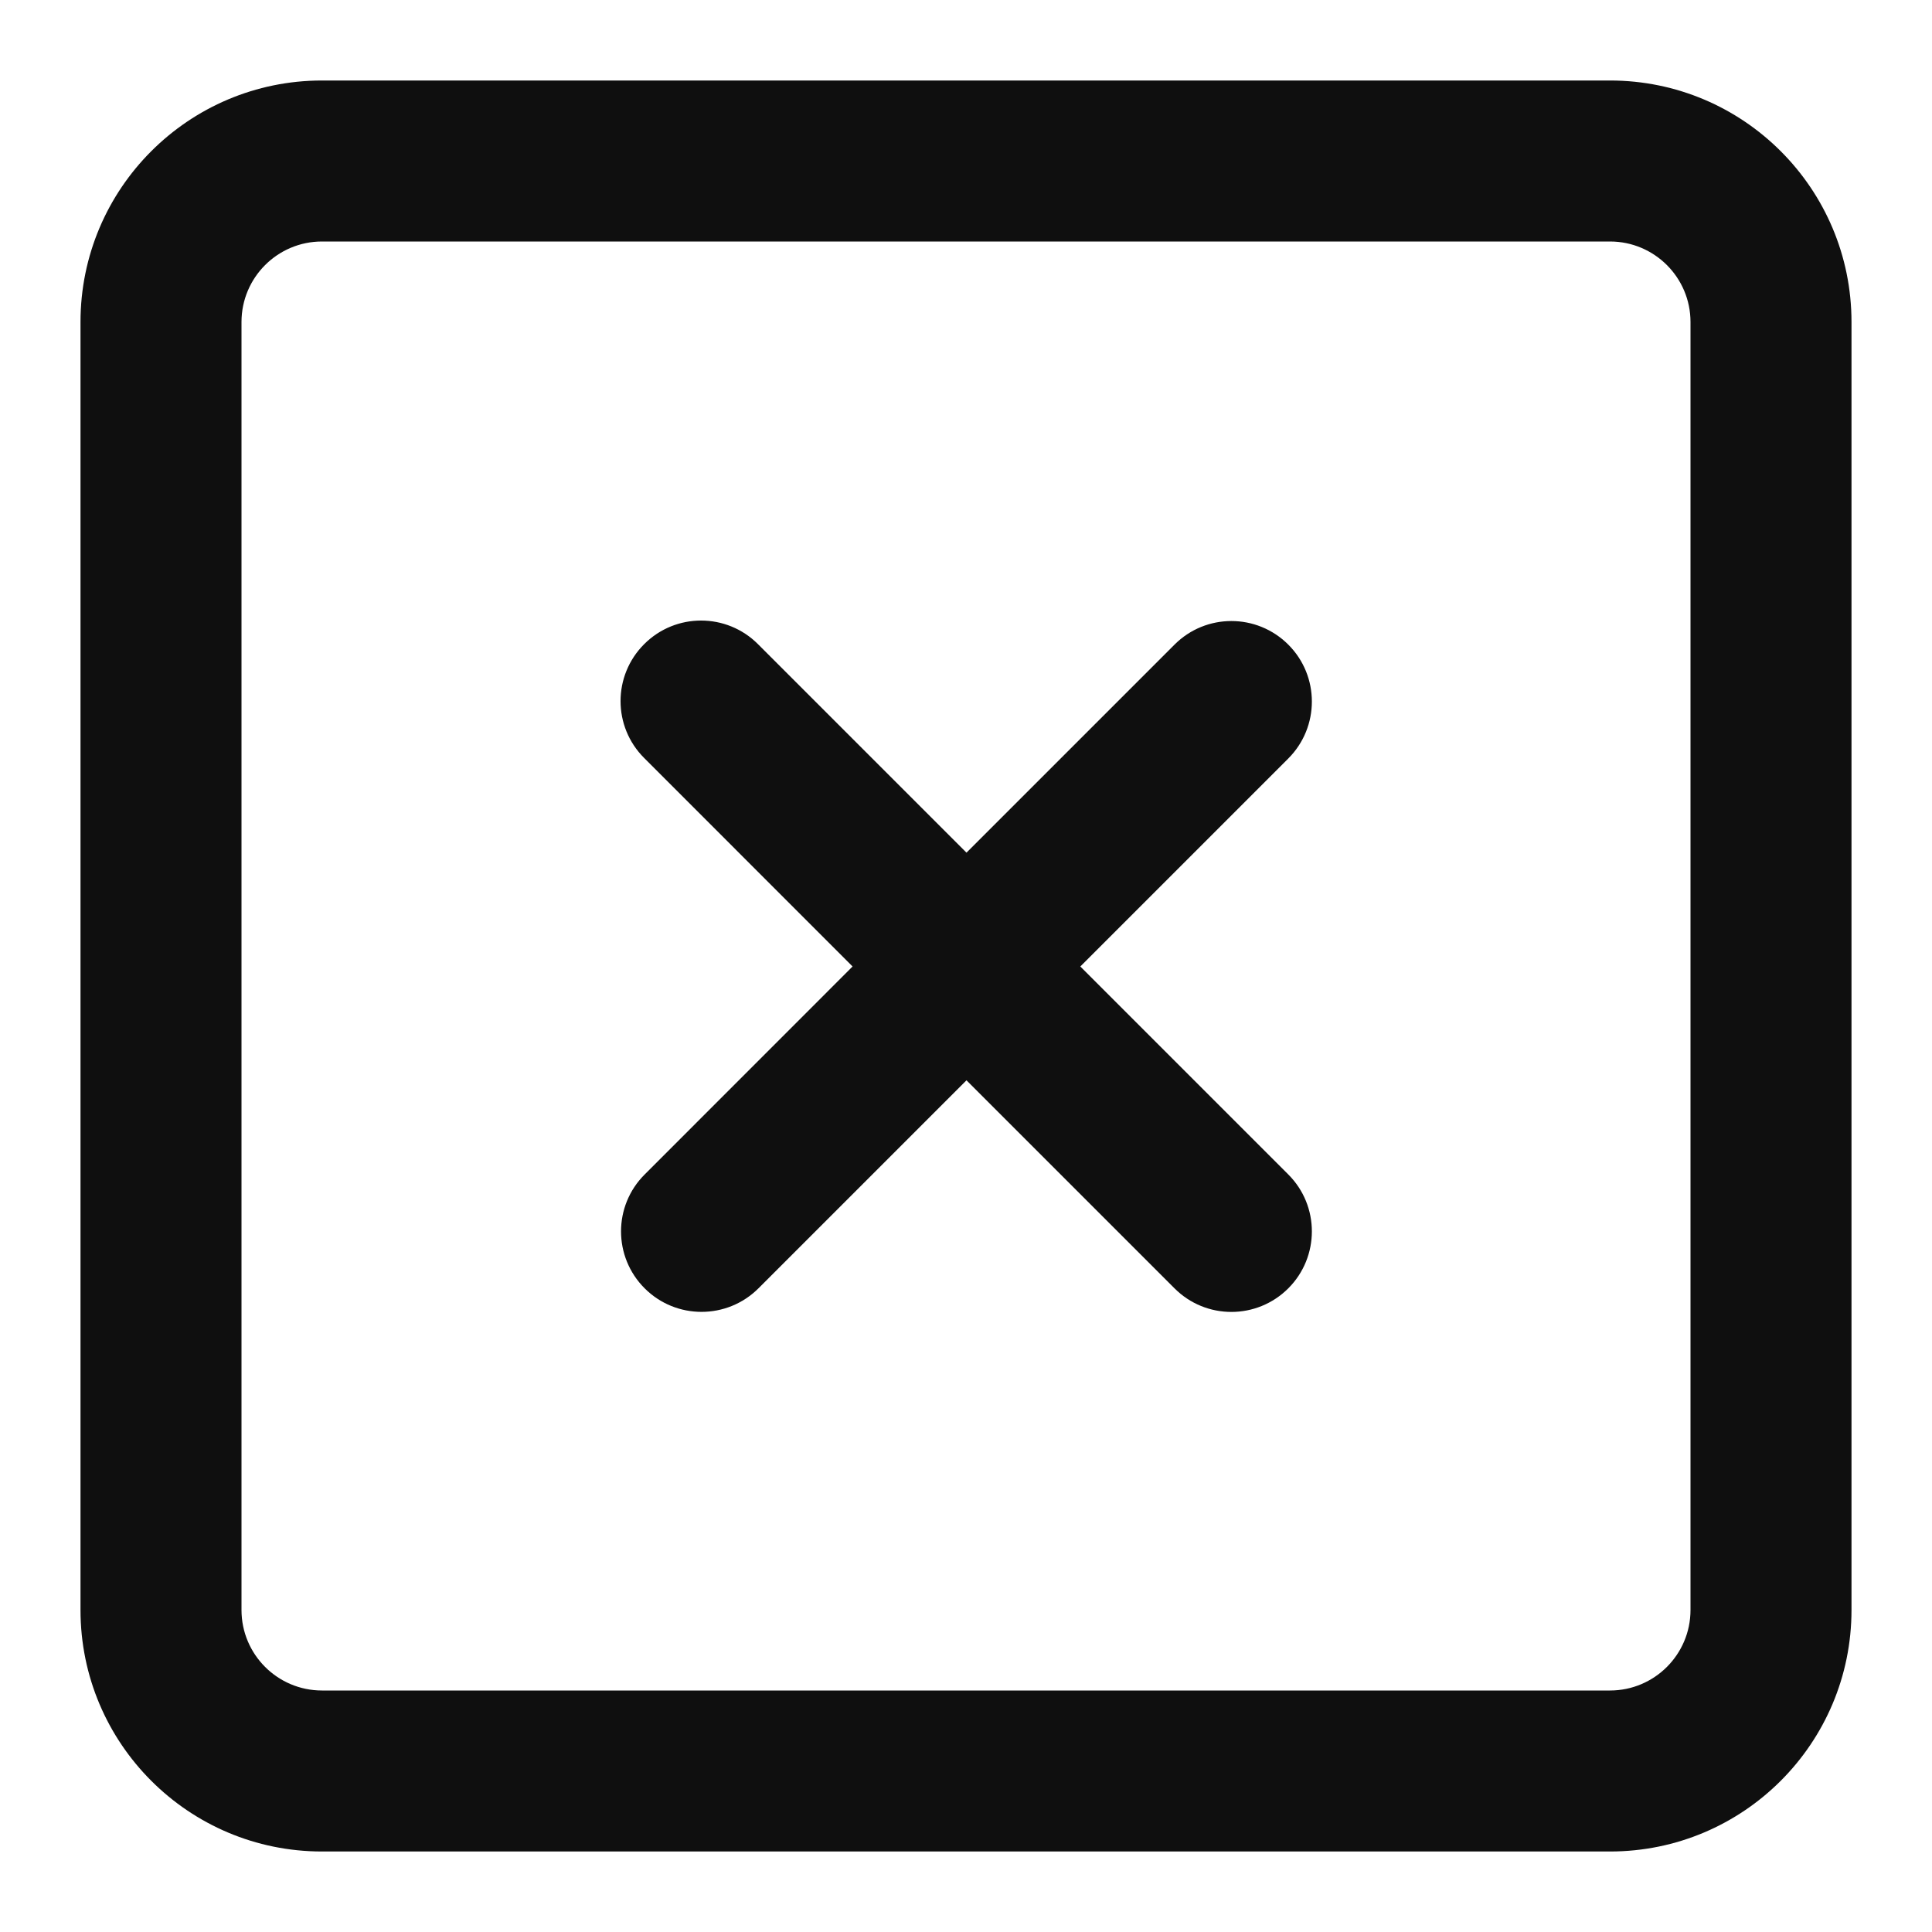
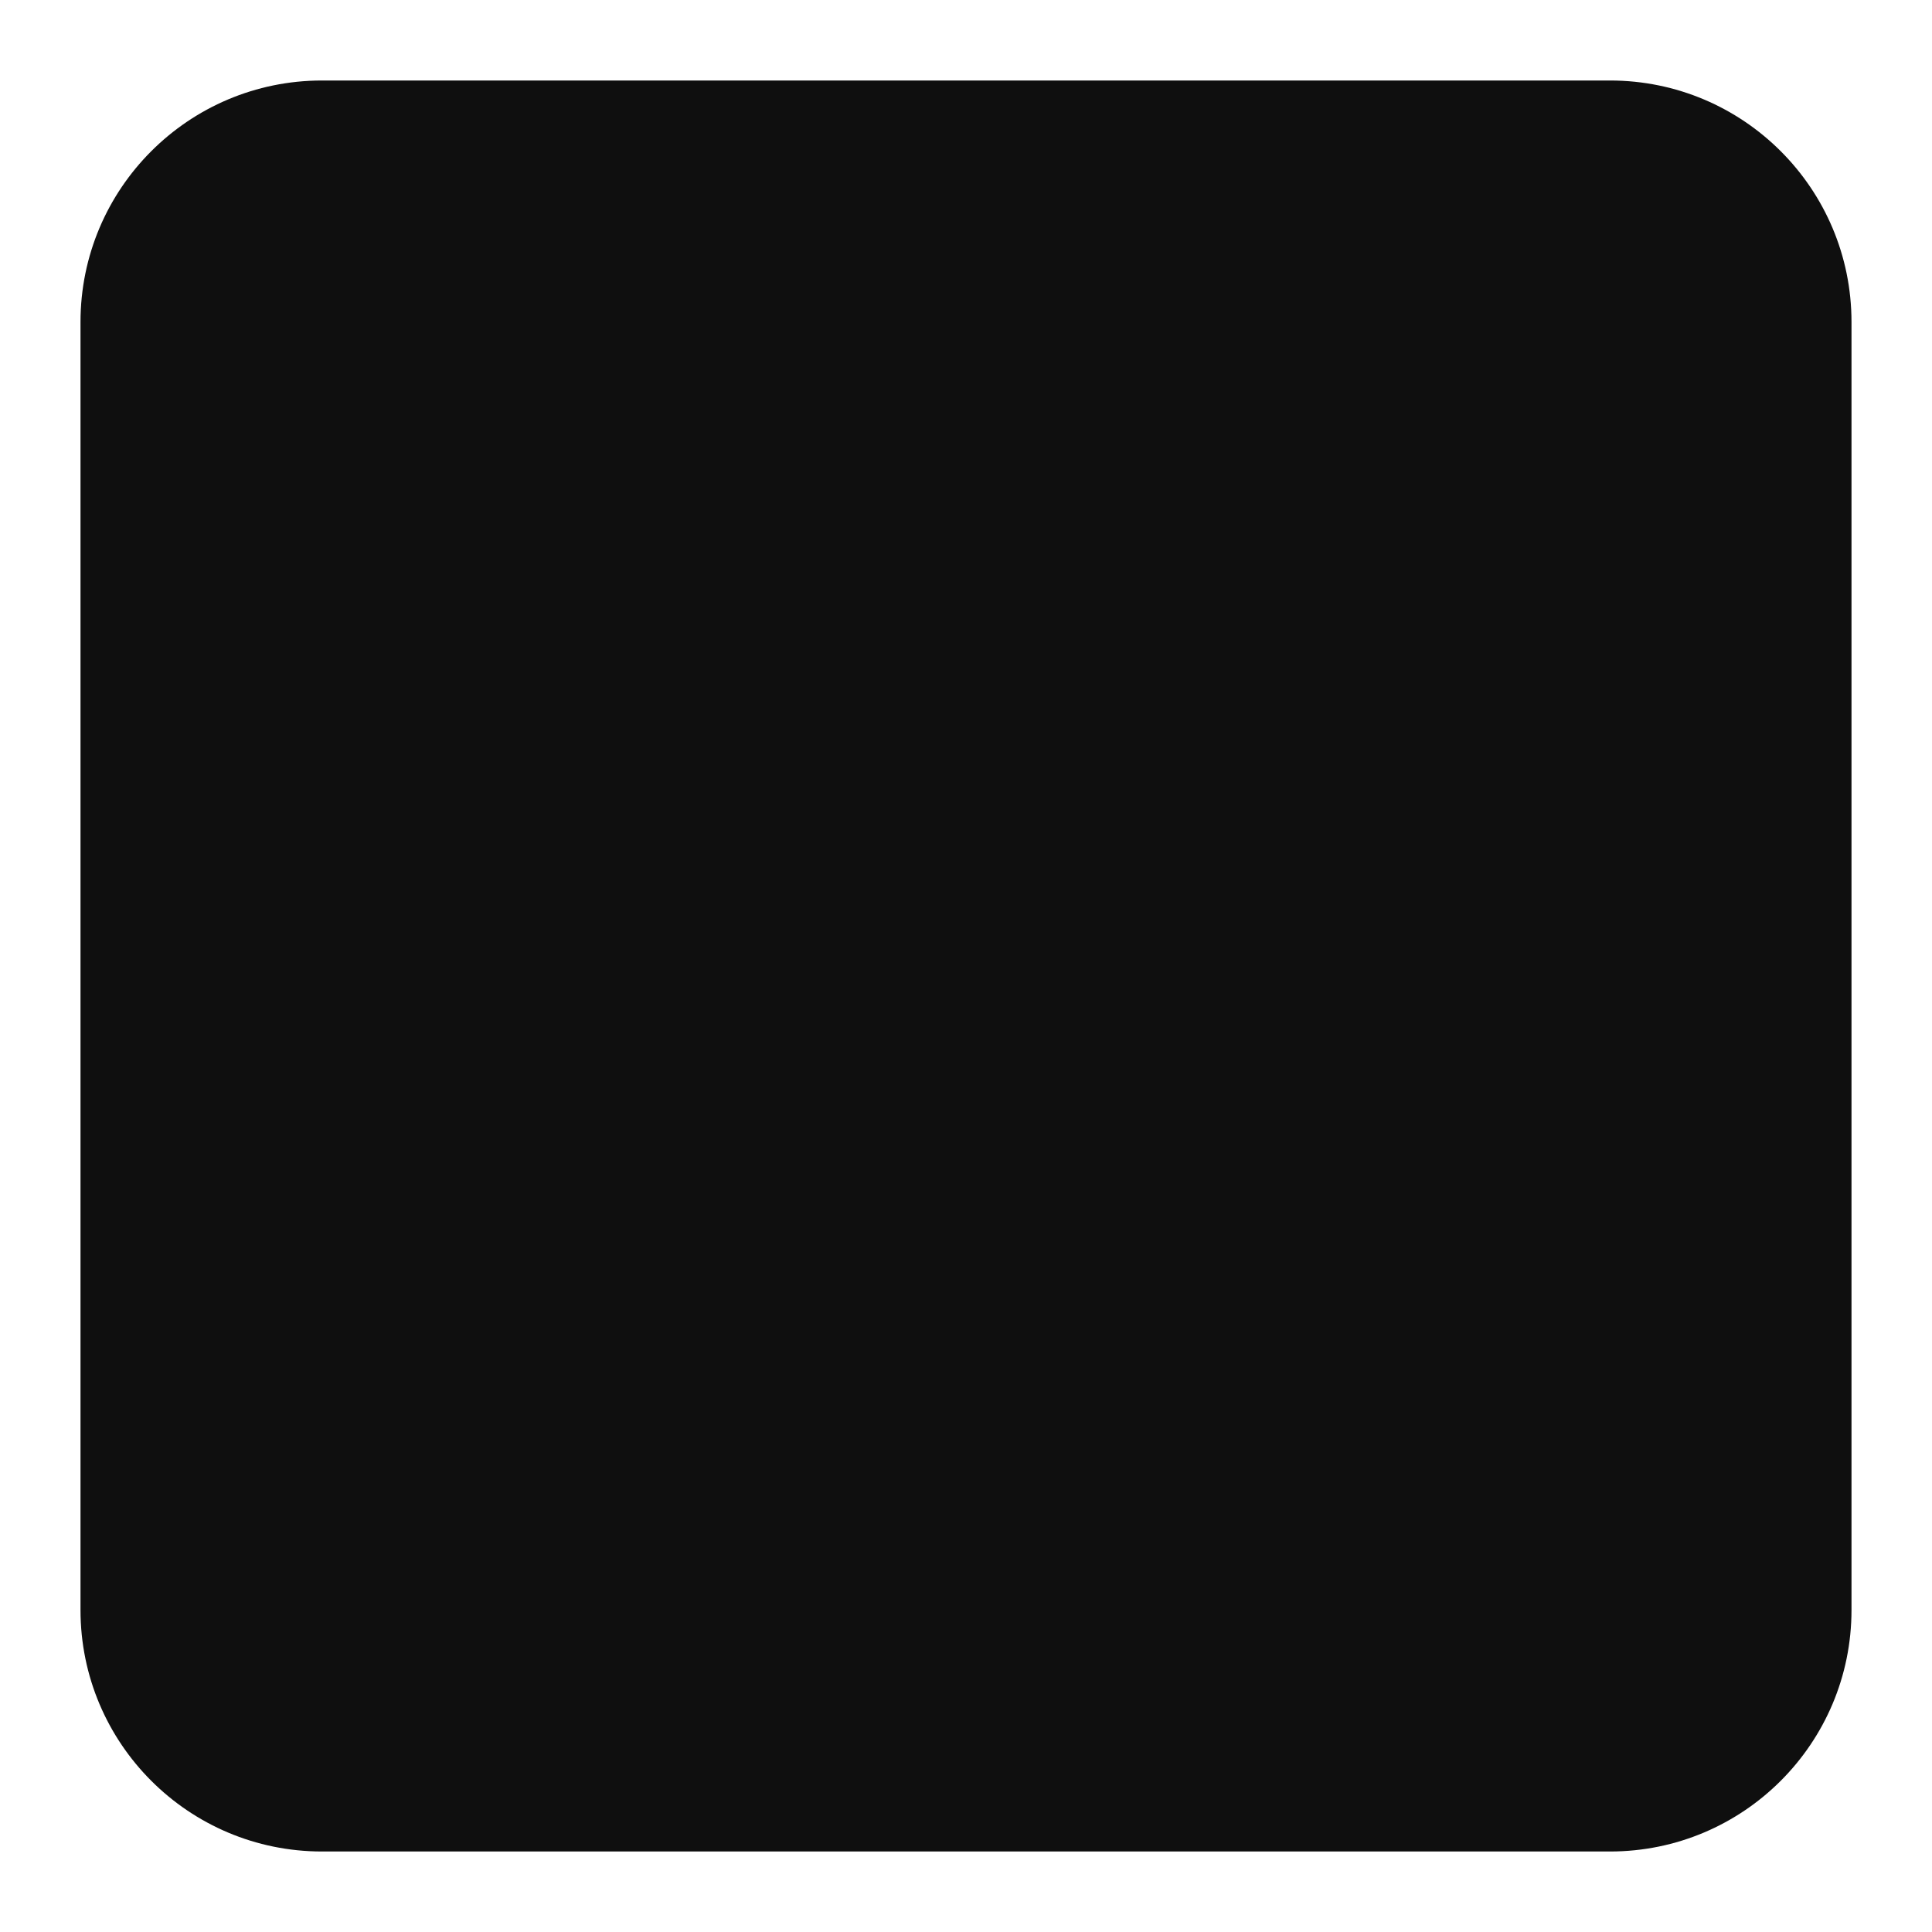
<svg xmlns="http://www.w3.org/2000/svg" width="800px" height="800px" viewBox="0 0 24 24" fill="none">
  <path d="M8.002 9.416C7.611 9.026 7.611 8.393 8.002 8.002C8.392 7.611 9.026 7.611 9.416 8.002L12.006 10.592L14.59 8.008C14.98 7.617 15.613 7.617 16.004 8.008C16.394 8.398 16.394 9.031 16.004 9.422L13.42 12.006L16.004 14.59C16.394 14.98 16.394 15.613 16.004 16.004C15.613 16.395 14.98 16.395 14.59 16.004L12.006 13.42L9.422 16.004C9.031 16.394 8.398 16.394 8.008 16.004C7.617 15.613 7.617 14.98 8.008 14.59L10.591 12.006L8.002 9.416Z" fill="#0F0F0F" />
-   <path fill-rule="evenodd" clip-rule="evenodd" d="M23 4C23 2.343 21.657 1 20 1H4C2.343 1 1 2.343 1 4V20C1 21.657 2.343 23 4 23H20C21.657 23 23 21.657 23 20V4ZM21 4C21 3.448 20.552 3 20 3H4C3.448 3 3 3.448 3 4V20C3 20.552 3.448 21 4 21H20C20.552 21 21 20.552 21 20V4Z" fill="#0F0F0F" />
+   <path fillRule="evenodd" clip-rule="evenodd" d="M23 4C23 2.343 21.657 1 20 1H4C2.343 1 1 2.343 1 4V20C1 21.657 2.343 23 4 23H20C21.657 23 23 21.657 23 20V4ZM21 4C21 3.448 20.552 3 20 3H4C3.448 3 3 3.448 3 4V20C3 20.552 3.448 21 4 21H20C20.552 21 21 20.552 21 20V4Z" fill="#0F0F0F" />
</svg>
